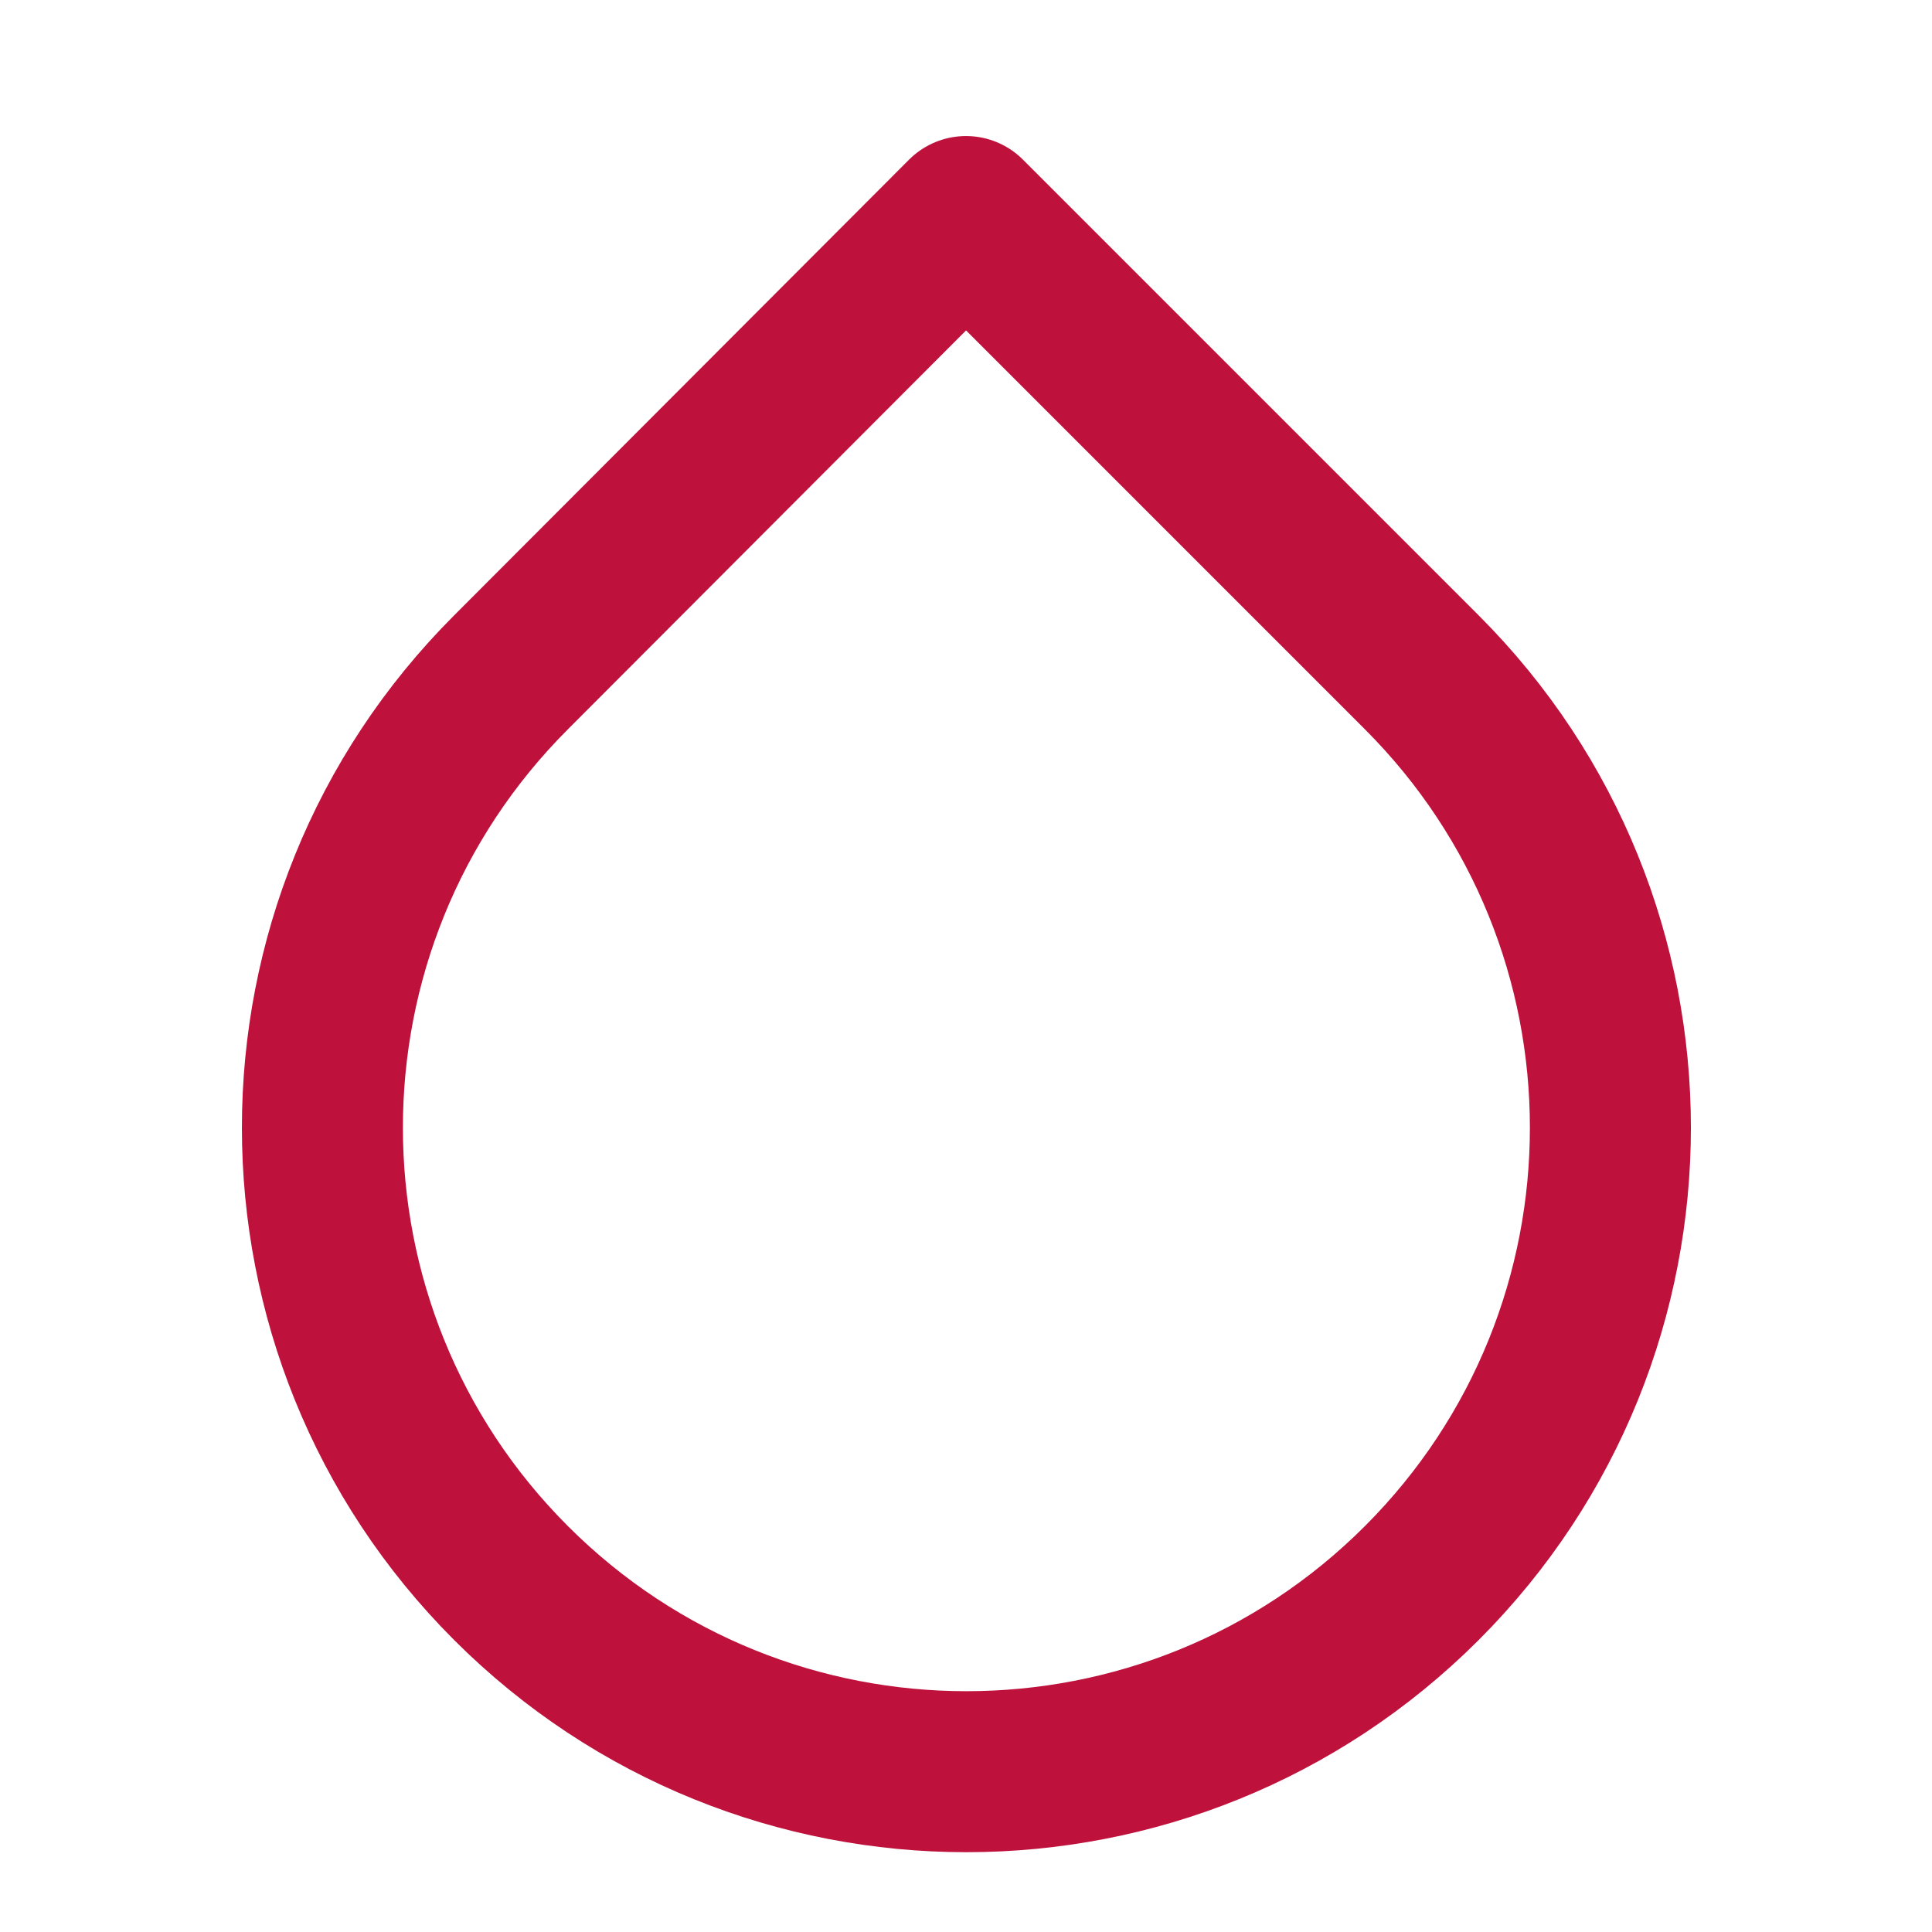
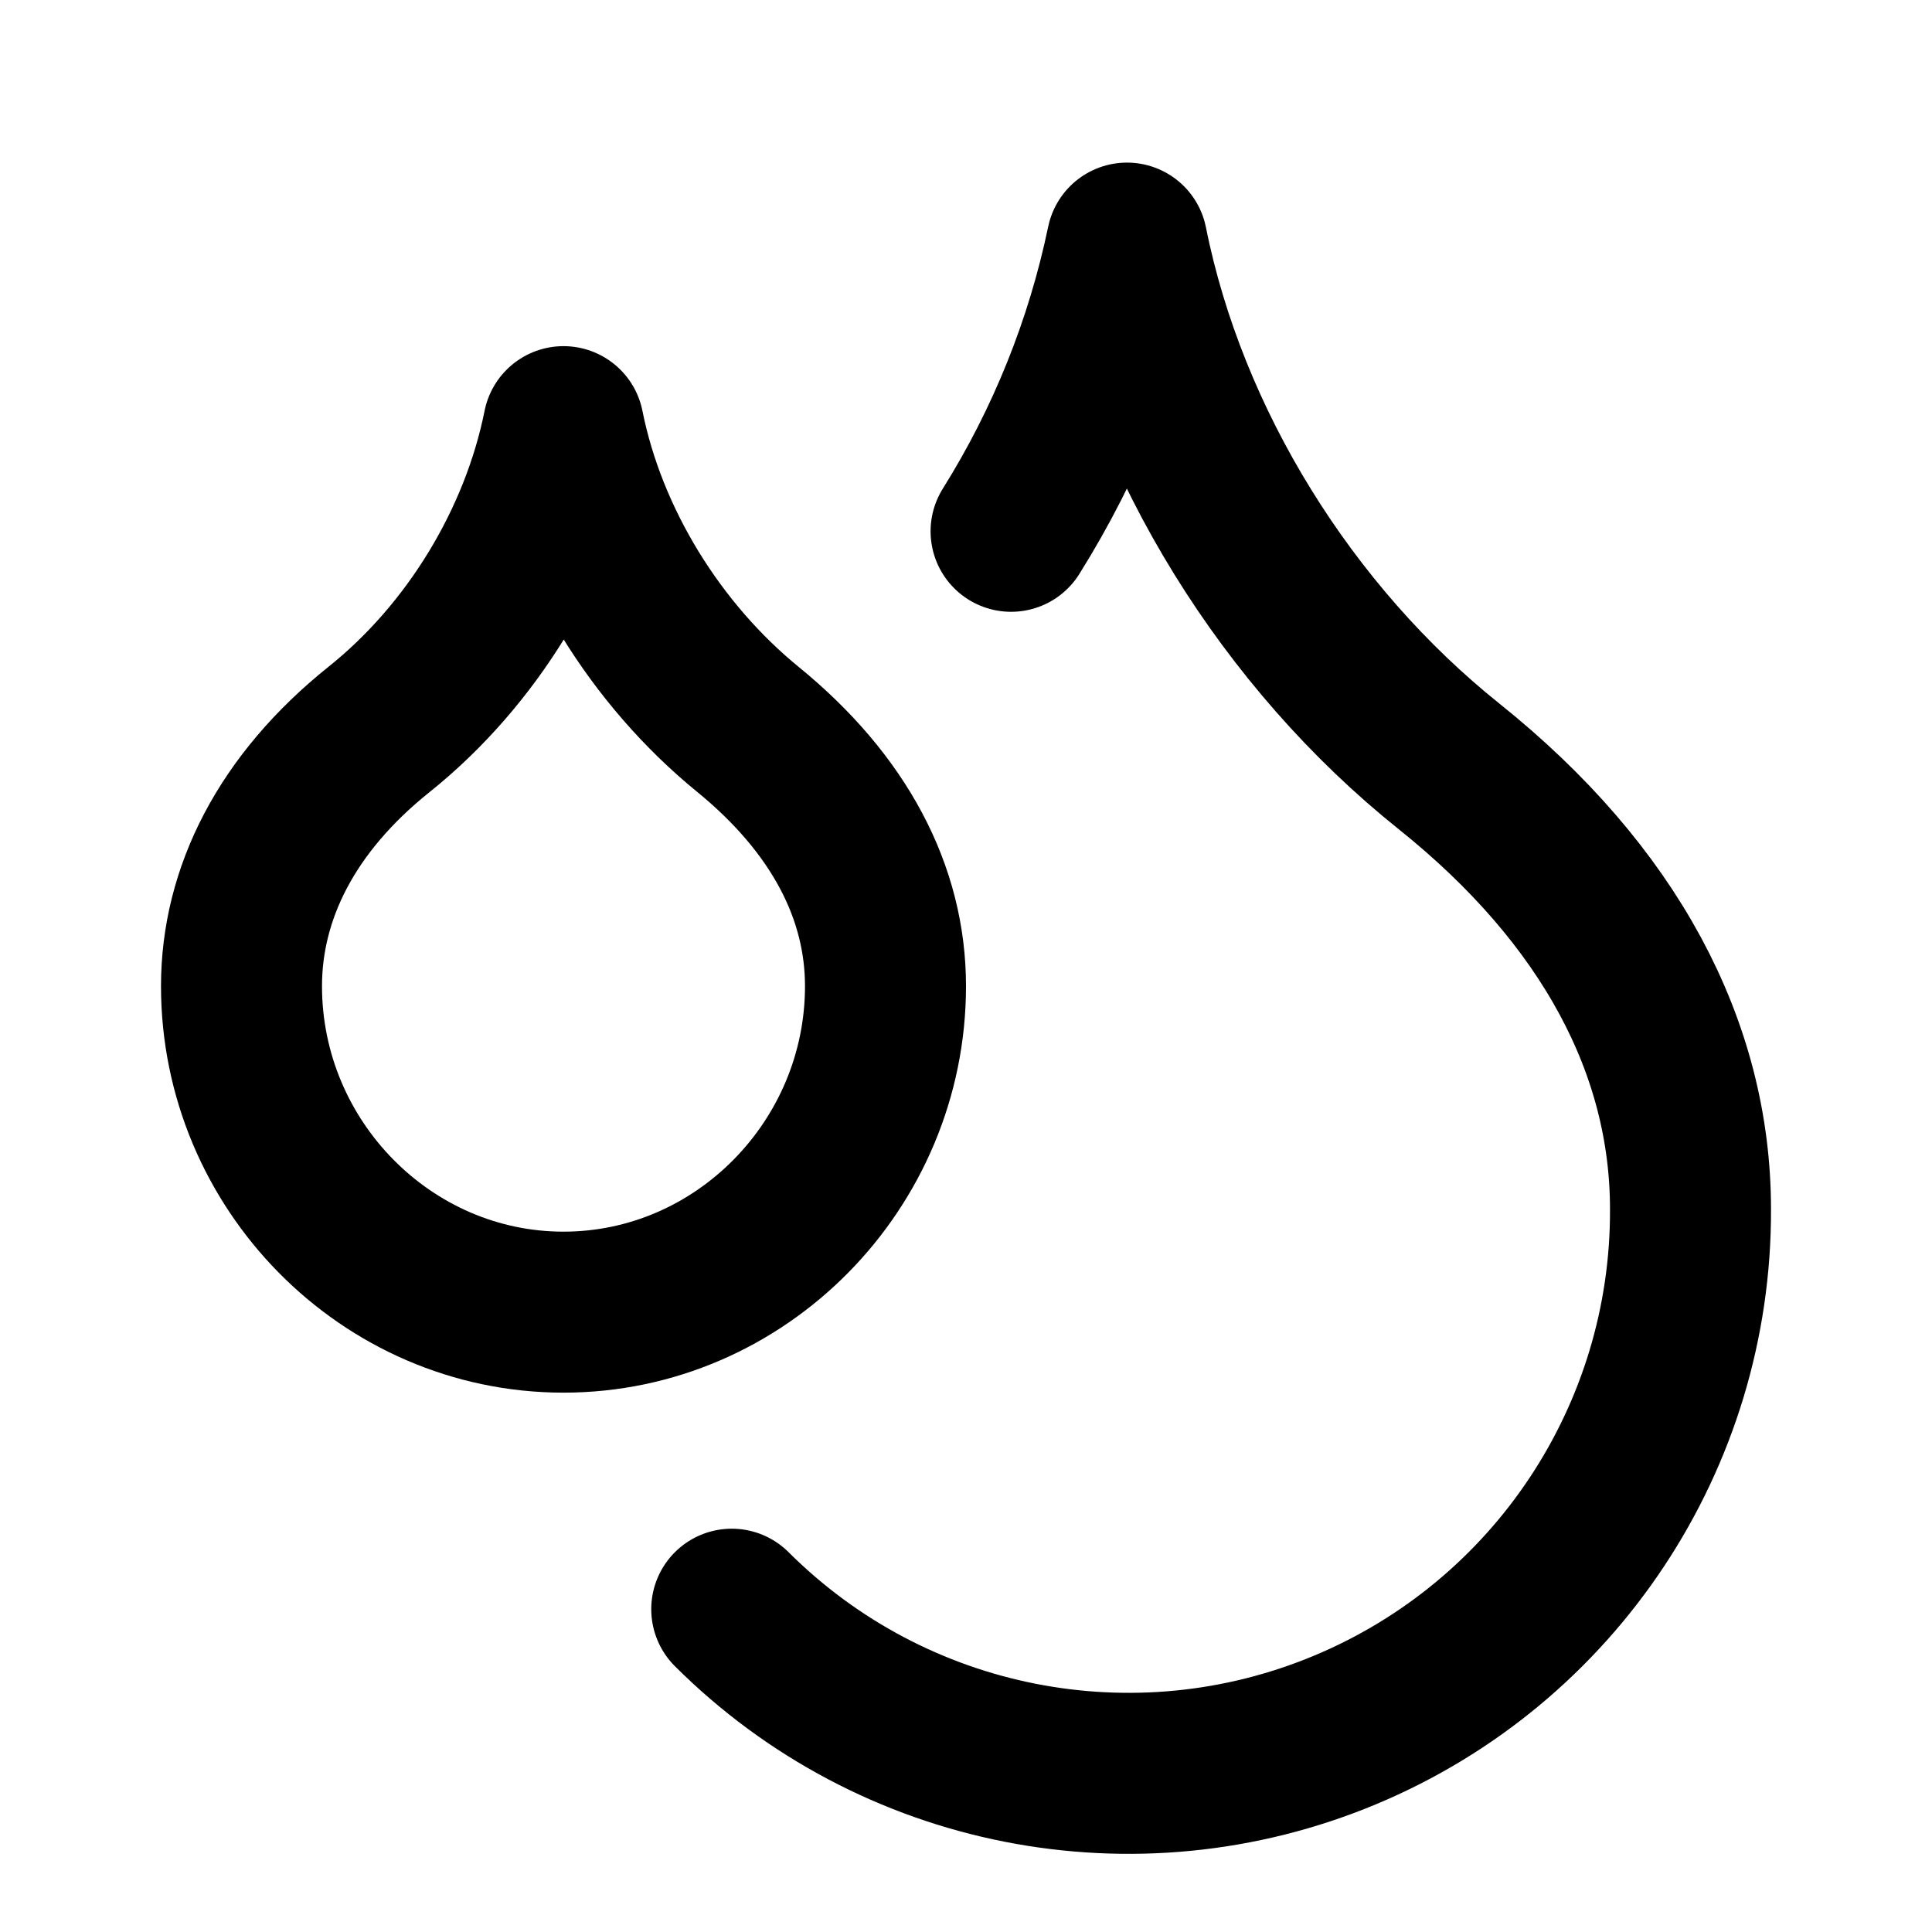
- <svg xmlns="http://www.w3.org/2000/svg" viewBox="0 0 24 24" fill="none" stroke="#BE123C" stroke-width="2" stroke-linecap="round" stroke-linejoin="round">
-   <path d="M12 2.69l5.66 5.66a8 8 0 1 1-11.31 0z" />
+ <svg xmlns="http://www.w3.org/2000/svg" width="24" height="24" viewBox="0 0 24 24" fill="none" stroke="currentColor" stroke-width="2" stroke-linecap="round" stroke-linejoin="round" class="lucide lucide-droplets">
+   <path d="M7 16.3c2.2 0 4-1.83 4-4.05 0-1.16-.57-2.26-1.71-3.19S7.29 6.75 7 5.3c-.29 1.45-1.14 2.84-2.29 3.76S3 11.1 3 12.25c0 2.22 1.8 4.05 4 4.05z" />
+   <path d="M12.56 6.6A10.97 10.97 0 0 0 14 3.02c.5 2.5 2 4.9 4 6.5s3 3.5 3 5.5a6.98 6.98 0 0 1-11.91 4.97" />
</svg>
